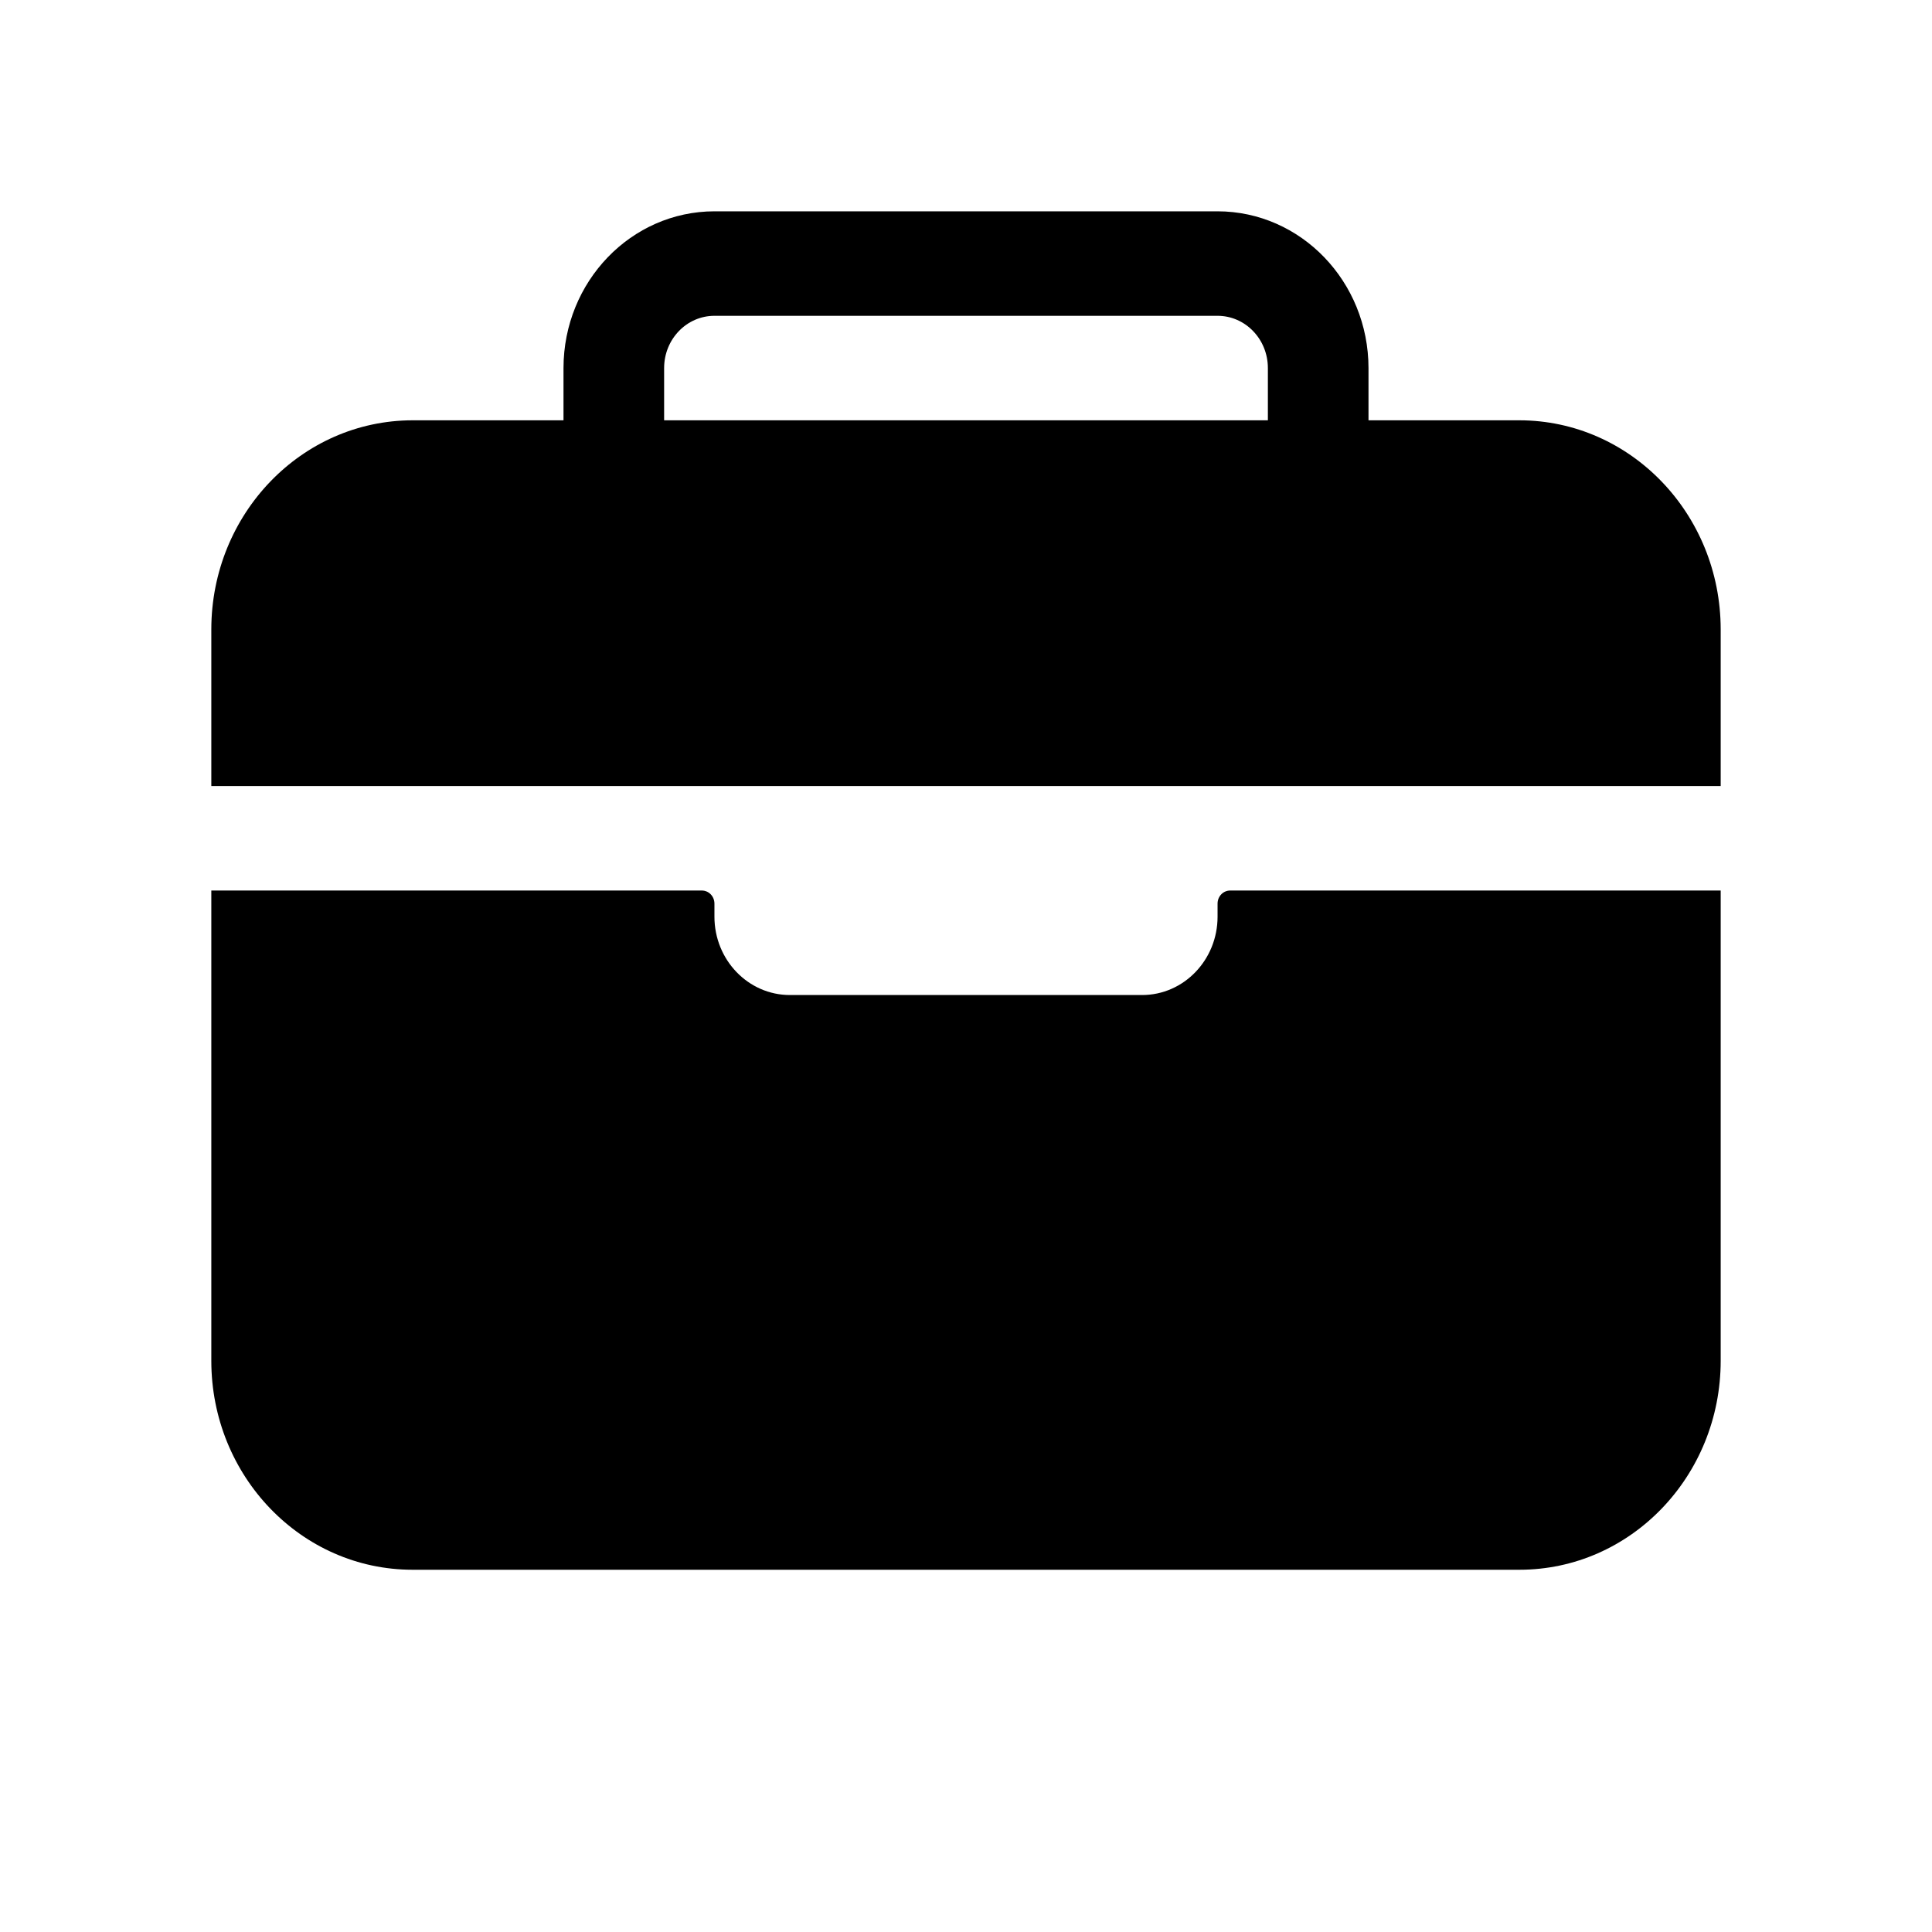
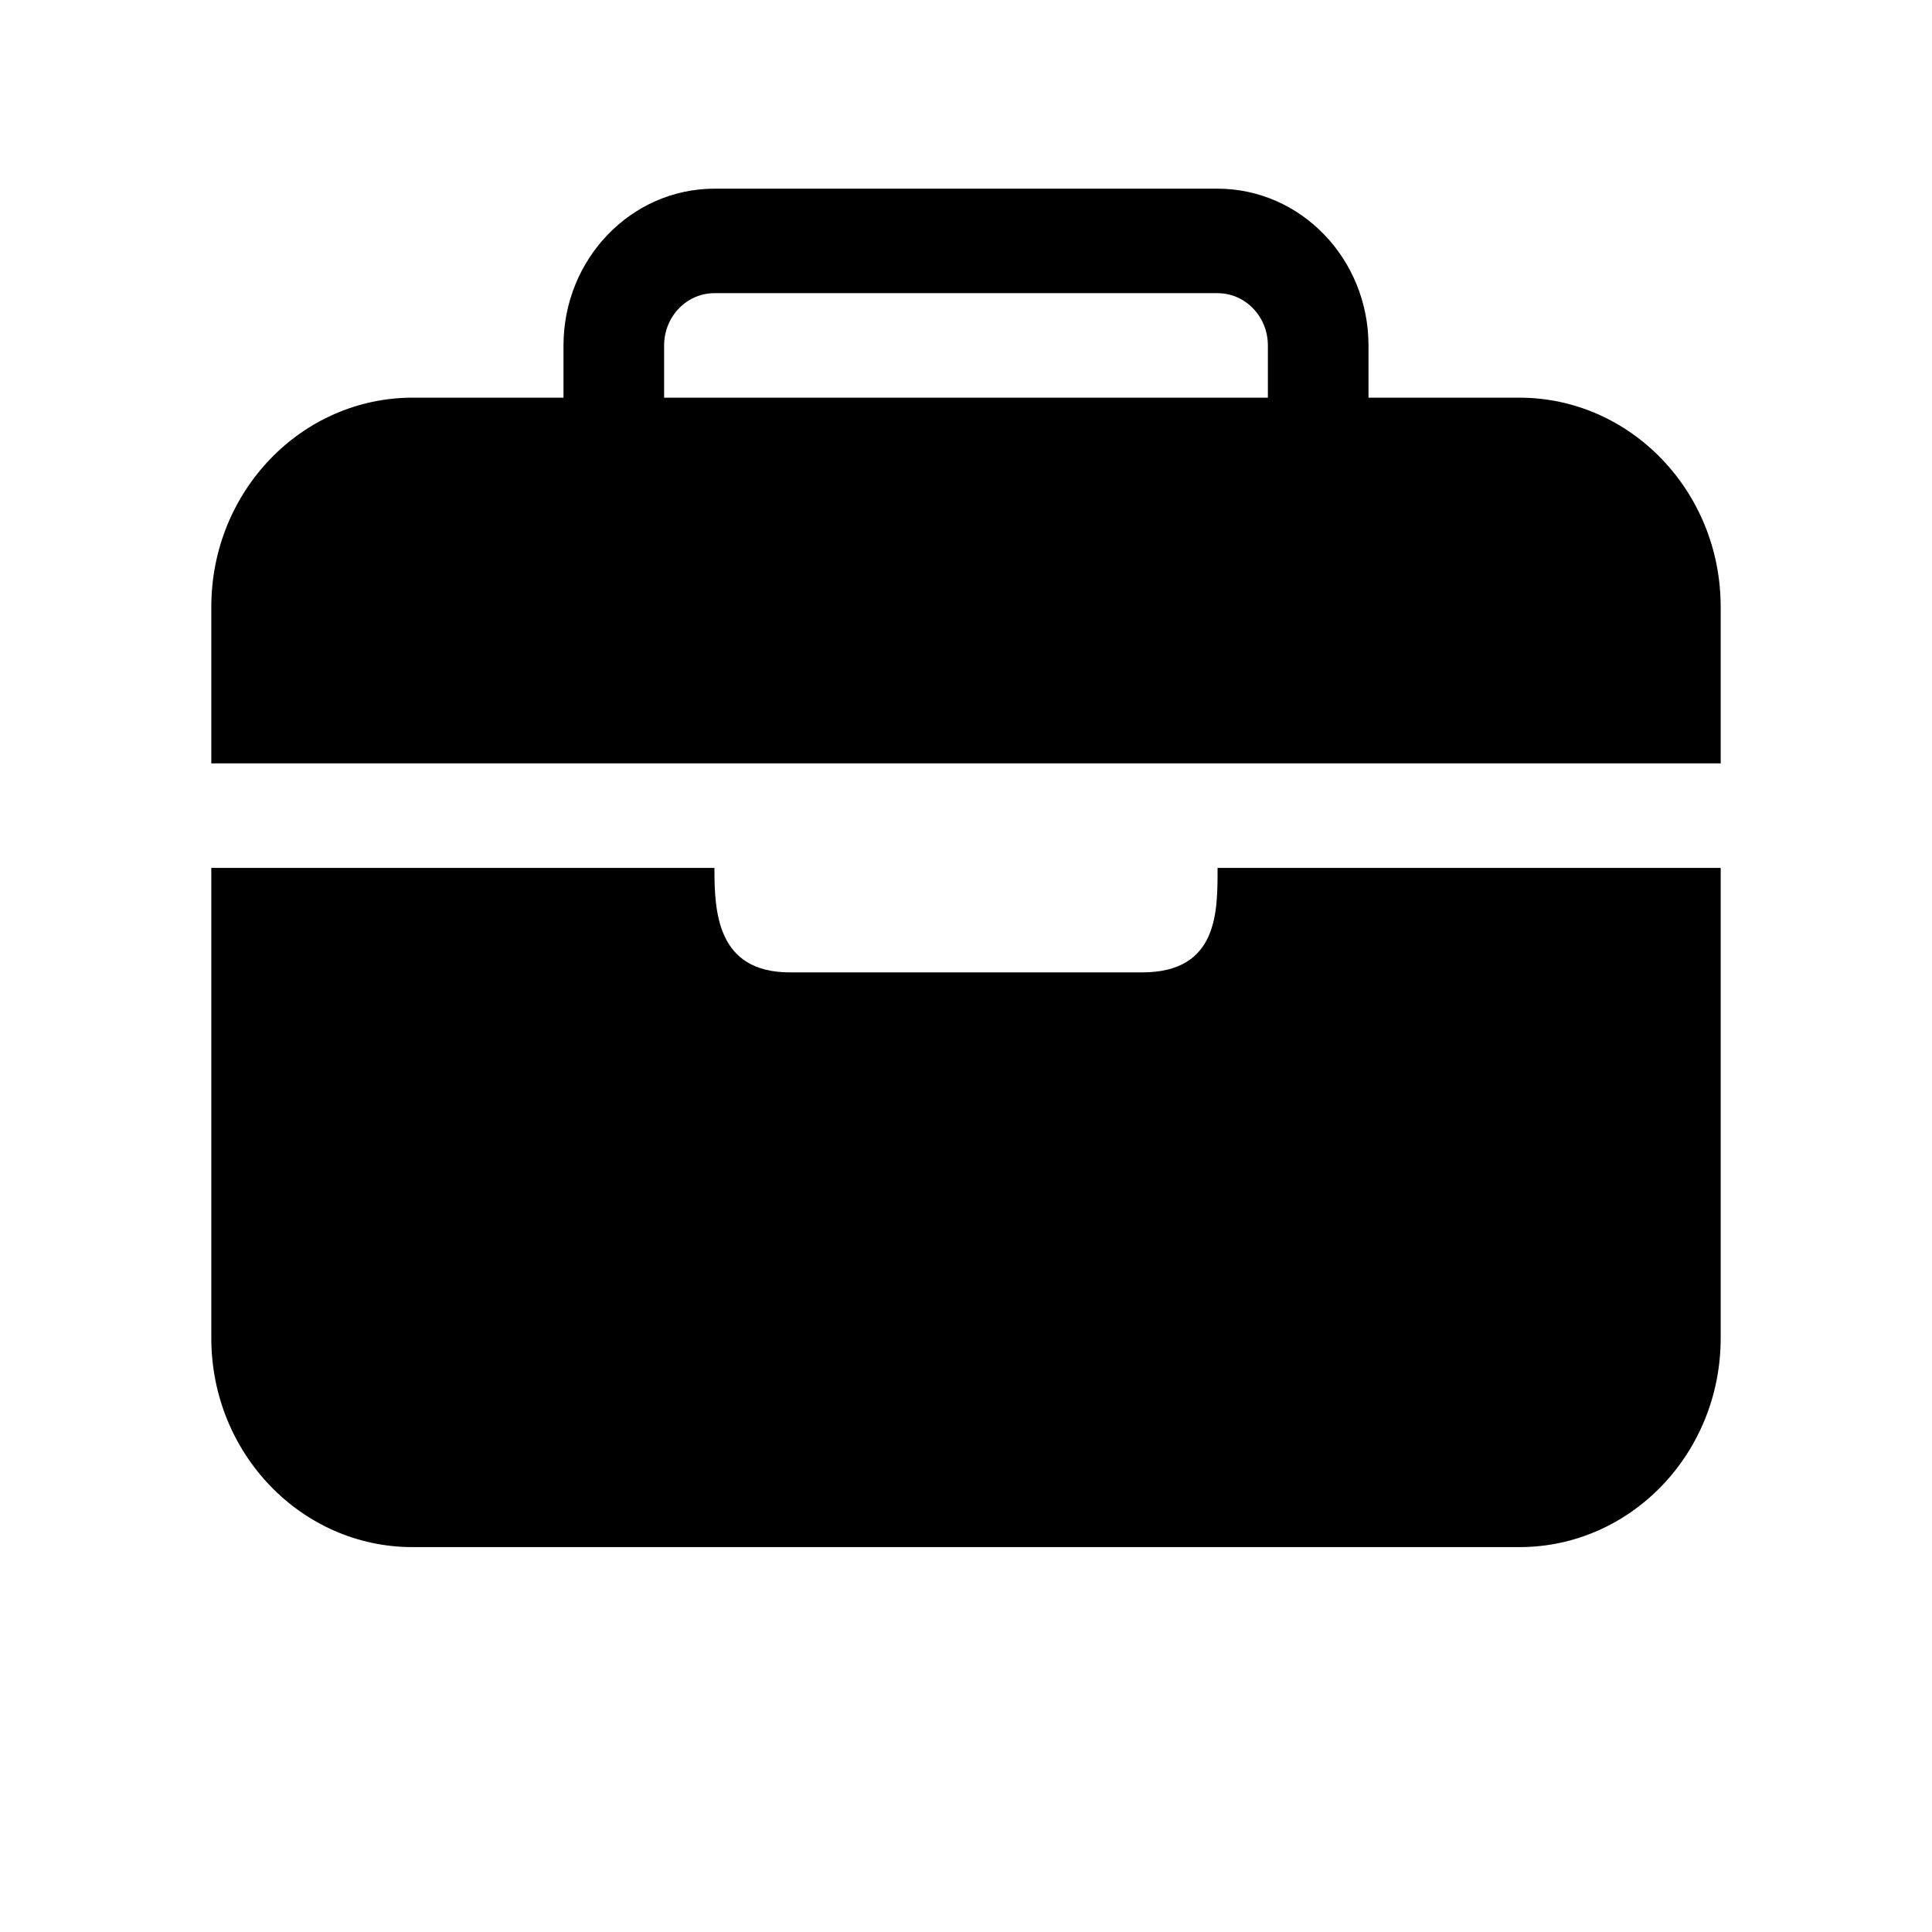
<svg xmlns="http://www.w3.org/2000/svg" viewBox="0 0 512 512">
-   <path d="M456 166.769c-.033-30.574-23.892-55.351-53.333-55.384h-40V97.538c-.023-22.931-17.92-41.514-40-41.538H189.333c-22.08.024-39.977 18.607-40 41.538v13.847h-40c-29.441.033-53.301 24.81-53.333 55.384v41.539h400Zm-120-55.384H176V97.538c0-7.647 5.97-13.845 13.333-13.845h133.334c7.364 0 13.333 6.198 13.333 13.845Zm-13.333 131.538c0 11.471-8.956 20.77-20 20.77h-93.333c-11.045 0-20.001-9.299-20.001-20.77v-3.461c0-1.912-1.491-3.462-3.333-3.462H56v124.616C56 391.204 79.878 416 109.333 416h293.334C432.122 416 456 391.204 456 360.616V236H326.001c-1.842 0-3.334 1.55-3.334 3.462Z" />
+   <path d="m 456,160.769 c -0.033,-30.574 -23.892,-55.351 -53.333,-55.384 h -40 V 91.538 C 362.644,68.607 344.747,50.024 322.667,50 H 189.333 c -22.08,0.024 -39.977,18.607 -40,41.538 v 13.847 h -40 C 79.892,105.418 56.032,130.195 56,160.769 v 41.539 H 456 Z M 336,105.385 H 176 V 91.538 c 0,-7.647 5.97,-13.845 13.333,-13.845 h 133.334 c 7.364,0 13.333,6.198 13.333,13.845 z M 322.667,230 c 0,11.471 0.264,27.693 -20,27.693 h -93.333 c -19.452,0 -20.001,-16.222 -20.001,-27.693 H 56 V 354.616 C 56,385.204 79.878,410 109.333,410 H 402.667 C 432.122,410 456,385.204 456,354.616 V 230 Z" />
</svg>
